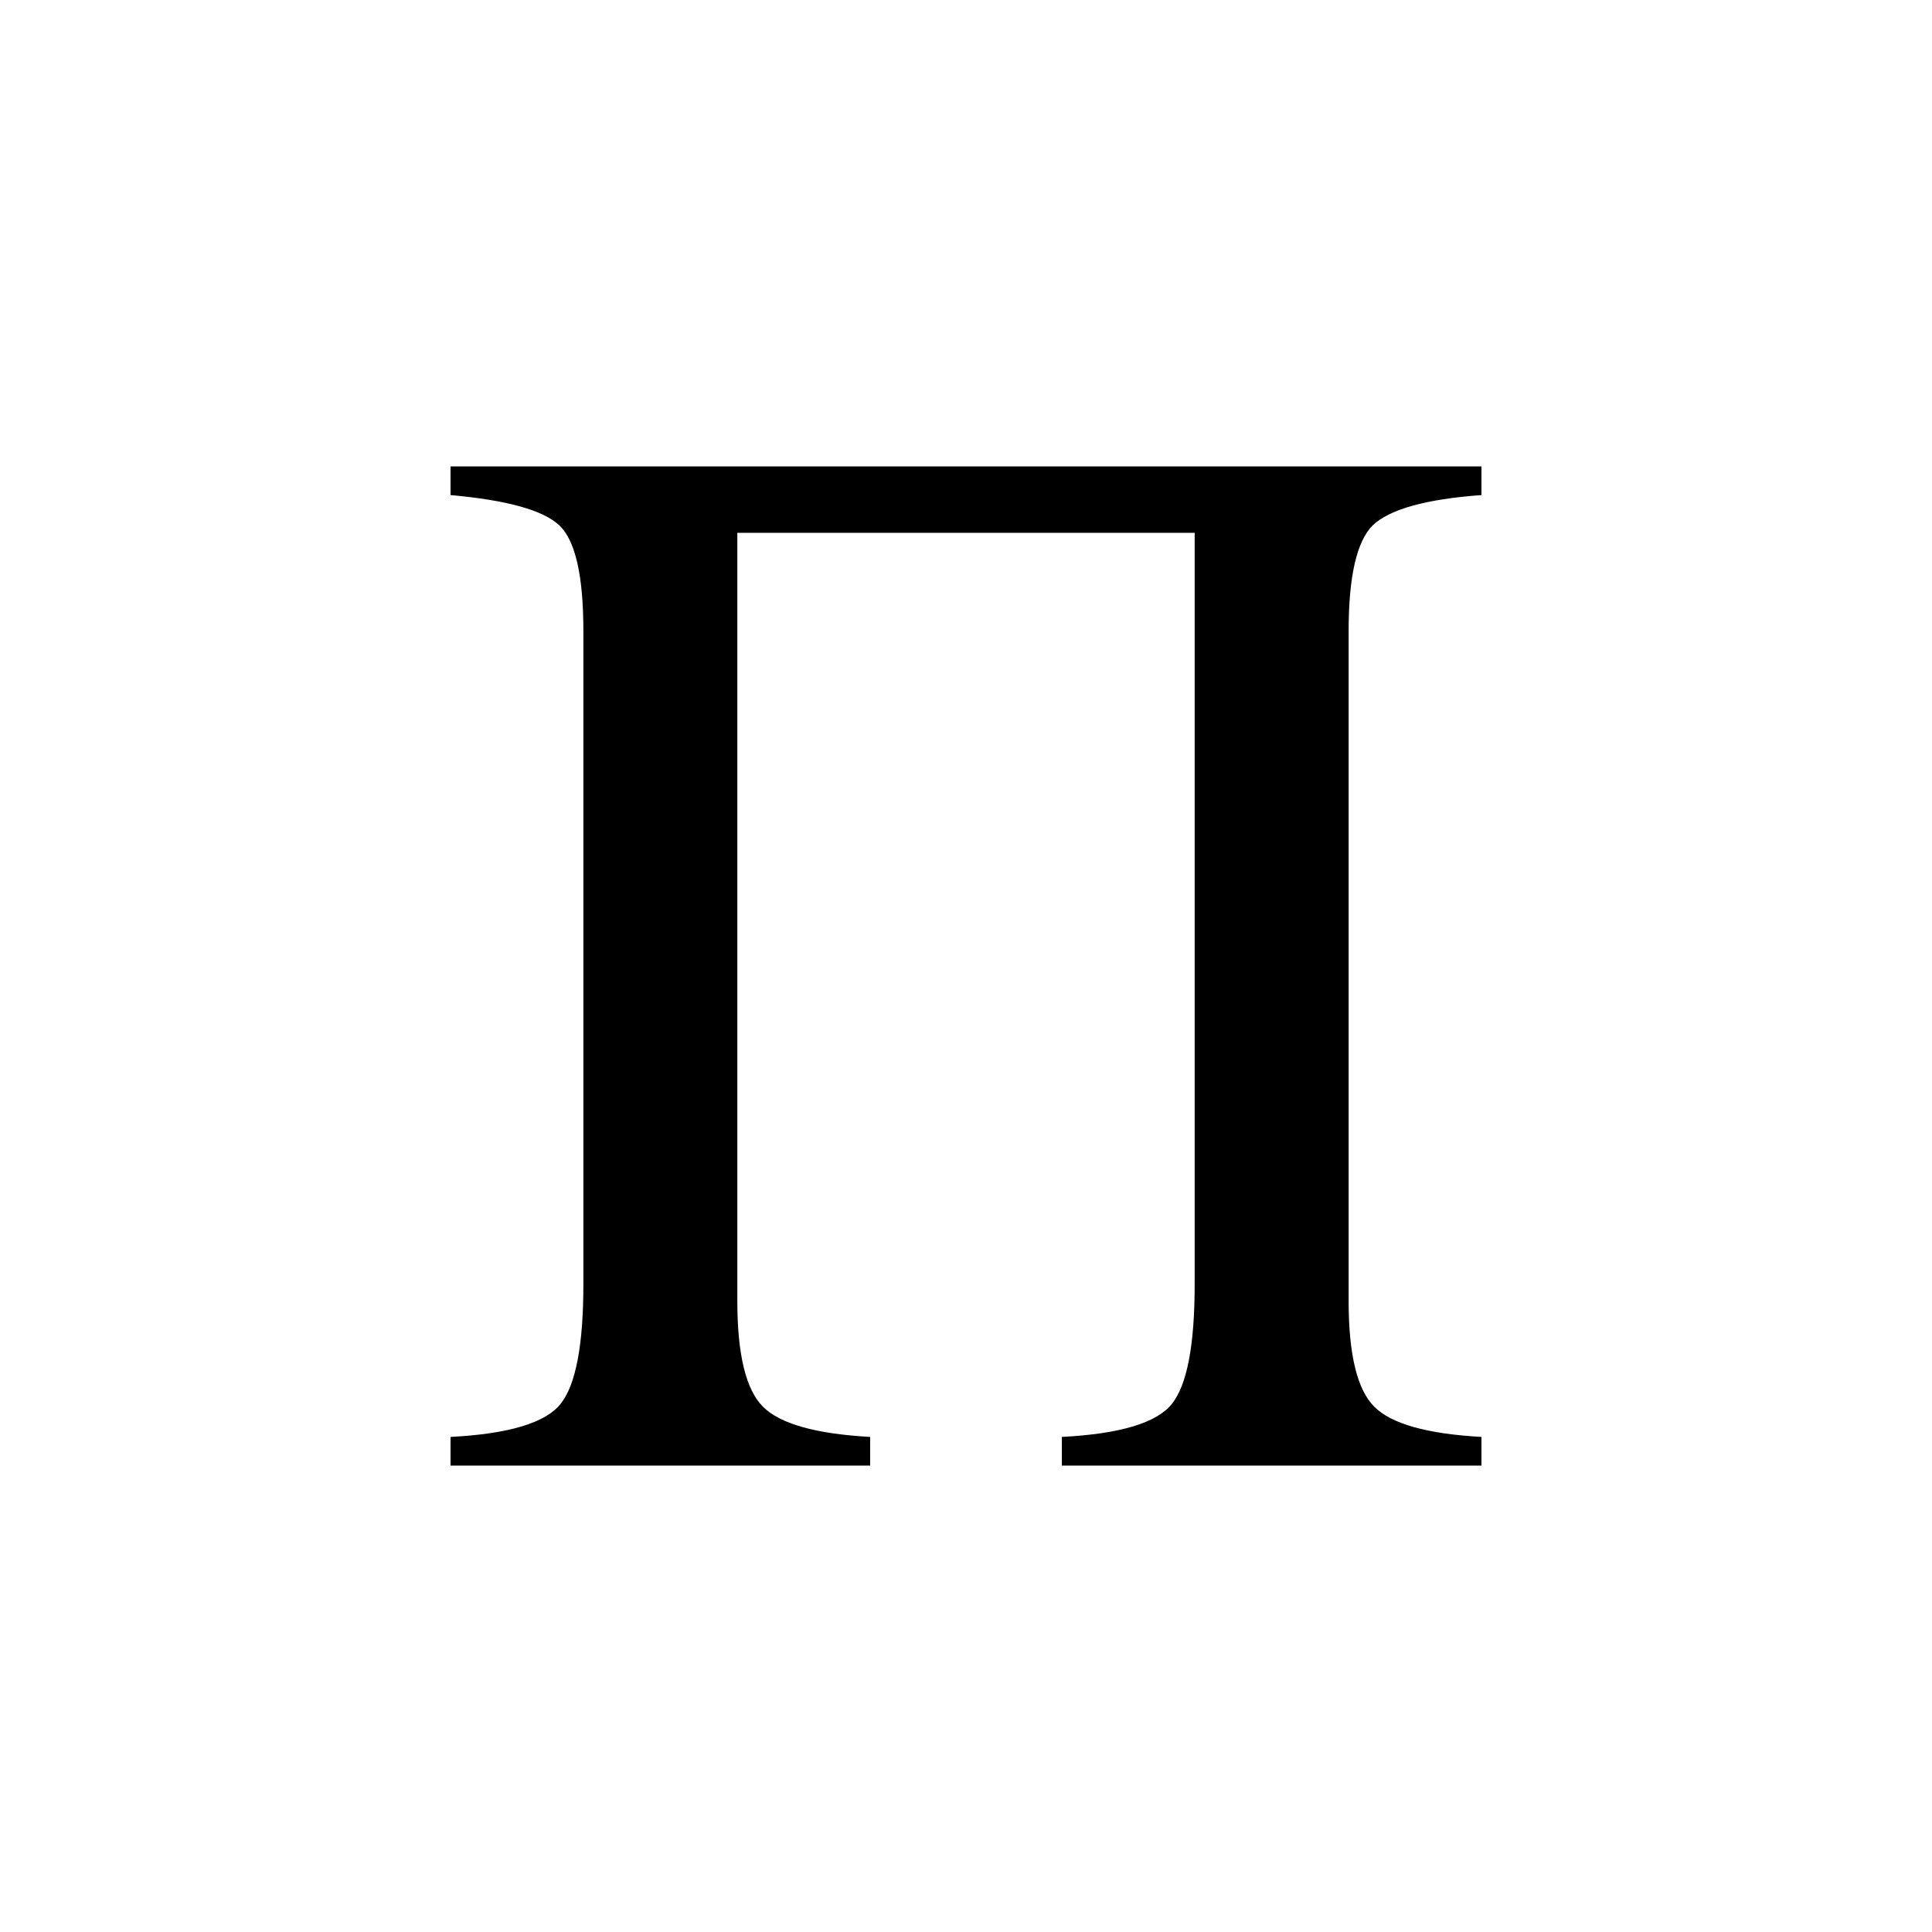
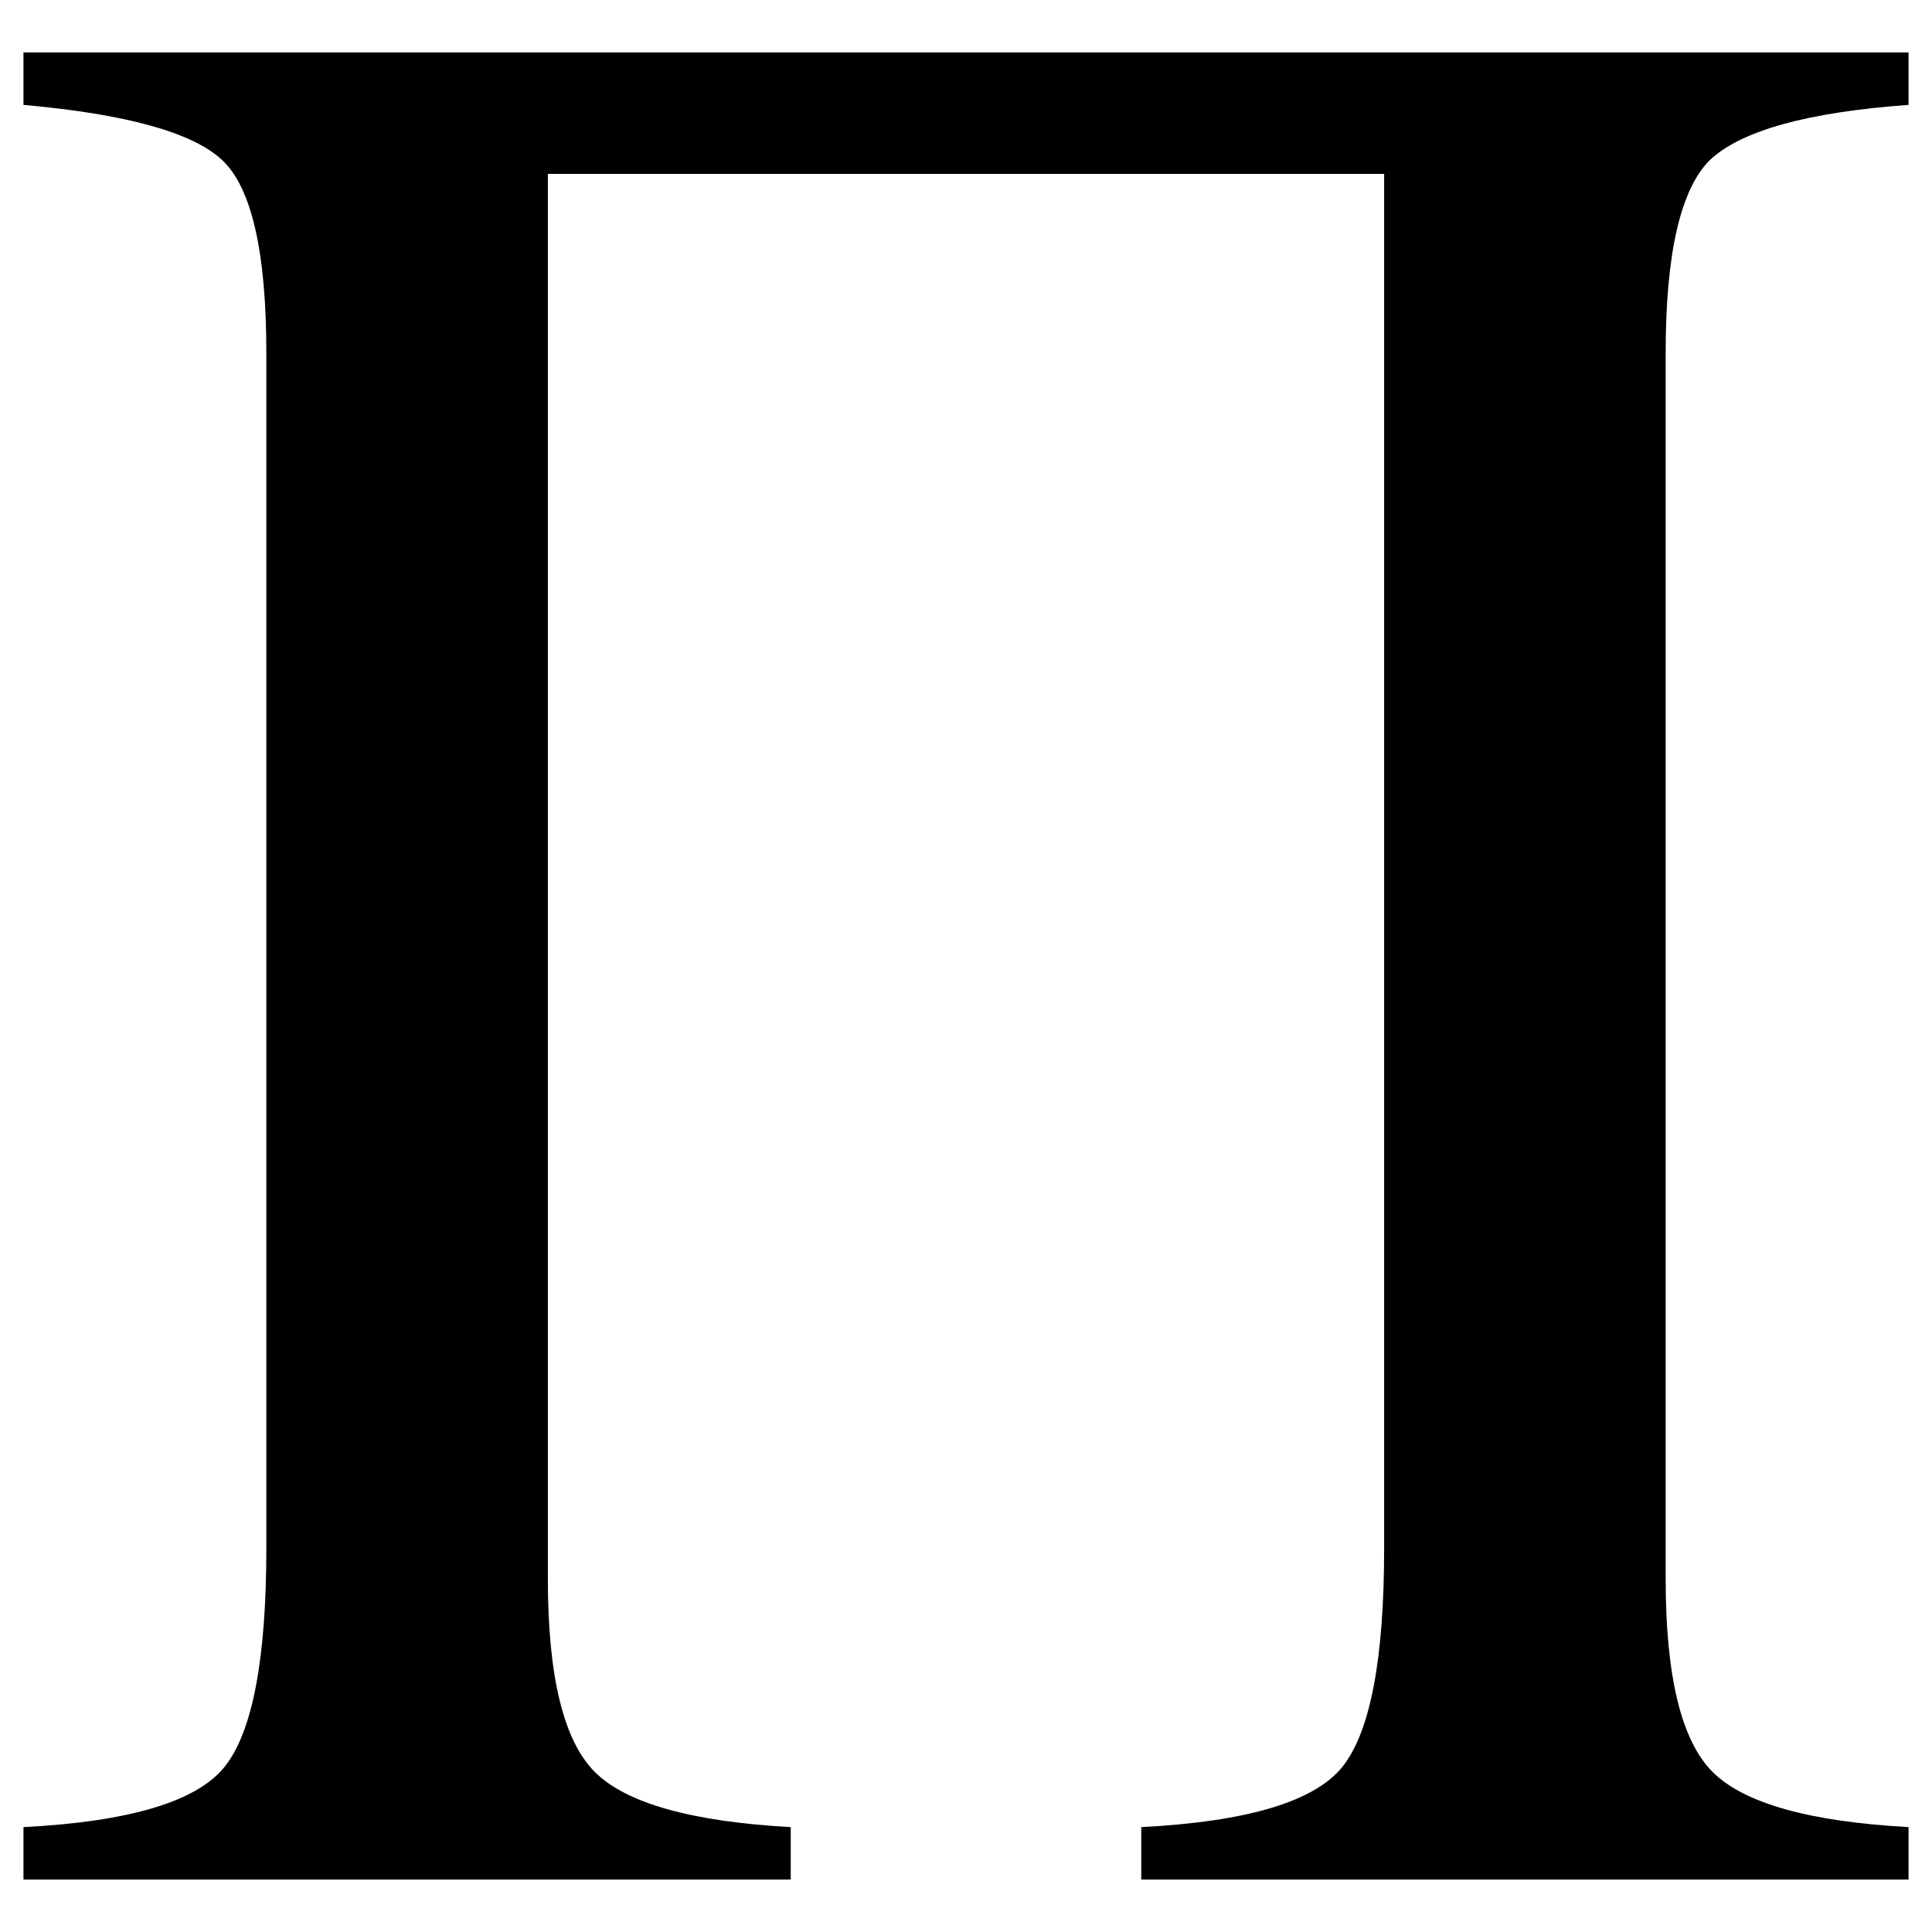
- <svg xmlns="http://www.w3.org/2000/svg" version="1.0" width="256" height="256" id="svg2">
+ <svg xmlns="http://www.w3.org/2000/svg" version="1.0" width="140" height="140" id="svg2">
  <defs id="defs4" />
-   <path fill="currentColor" d="M 196.3,194.2 L 140.7,194.2 L 140.7,190.4 C 148.433,190 153.3,188.533 155.3,186 C 157.3,183.467 158.3,178.2 158.3,170.2 L 158.3,70.6 L 97.7,70.6 L 97.7,172.4 C 97.7,179.467 98.833,184.133 101.1,186.4 C 103.367,188.667 108.1,190 115.3,190.4 L 115.3,194.2 L 59.7,194.2 L 59.7,190.4 C 67.433,190 72.3,188.533 74.3,186 C 76.3,183.467 77.3,178.2 77.3,170.2 L 77.3,83.6 C 77.3,76.267 76.233,71.6 74.1,69.6 C 71.967,67.6 67.167,66.267 59.7,65.6 L 59.7,61.8 L 196.3,61.8 L 196.3,65.6 C 188.967,66.133 184.167,67.467 181.9,69.6 C 179.767,71.733 178.7,76.4 178.7,83.6 L 178.7,172.4 C 178.7,179.467 179.833,184.133 182.1,186.4 C 184.367,188.667 189.1,190 196.3,190.4 L 196.3,194.2" id="text2436" style="font-size:200px;font-style:normal;font-variant:normal;font-weight:normal;font-stretch:normal;text-align:start;line-height:125%;writing-mode:lr-tb;text-anchor:start;stroke:none;stroke-width:1px;stroke-linecap:butt;stroke-linejoin:miter;stroke-opacity:1;font-family:FreeSerif;-inkscape-font-specification:FreeSerif" />
+   <path fill="currentColor" d="M 138.3,136.2 H 82.7 v -3.8 c 7.733,-0.4 12.6,-1.867 14.6,-4.4 2,-2.533 3,-7.8 3,-15.8 V 12.6 H 39.7 v 101.8 c -4.2e-5,7.067 1.133,11.733 3.4,14 2.267,2.267 7,3.6 14.2,4 v 3.8 H 1.7 v -3.8 c 7.733,-0.4 12.6,-1.867 14.6,-4.4 2,-2.533 3,-7.8 3,-15.8 V 25.6 C 19.3,18.267 18.233,13.6 16.1,11.6 13.967,9.6 9.167,8.267 1.7,7.6 V 3.8 h 136.6 v 3.8 c -7.333,0.533 -12.133,1.867 -14.4,4 -2.133,2.133 -3.2,6.8 -3.2,14 v 88.8 c -1.2e-4,7.067 1.133,11.733 3.4,14 2.267,2.267 7,3.6 14.2,4 v 3.8" id="text2436" style="font-style:normal;font-variant:normal;font-weight:normal;font-stretch:normal;font-size:200px;line-height:125%;font-family:FreeSerif;-inkscape-font-specification:FreeSerif;text-align:start;writing-mode:lr-tb;text-anchor:start;stroke:none;stroke-width:1px;stroke-linecap:butt;stroke-linejoin:miter;stroke-opacity:1" />
</svg>
